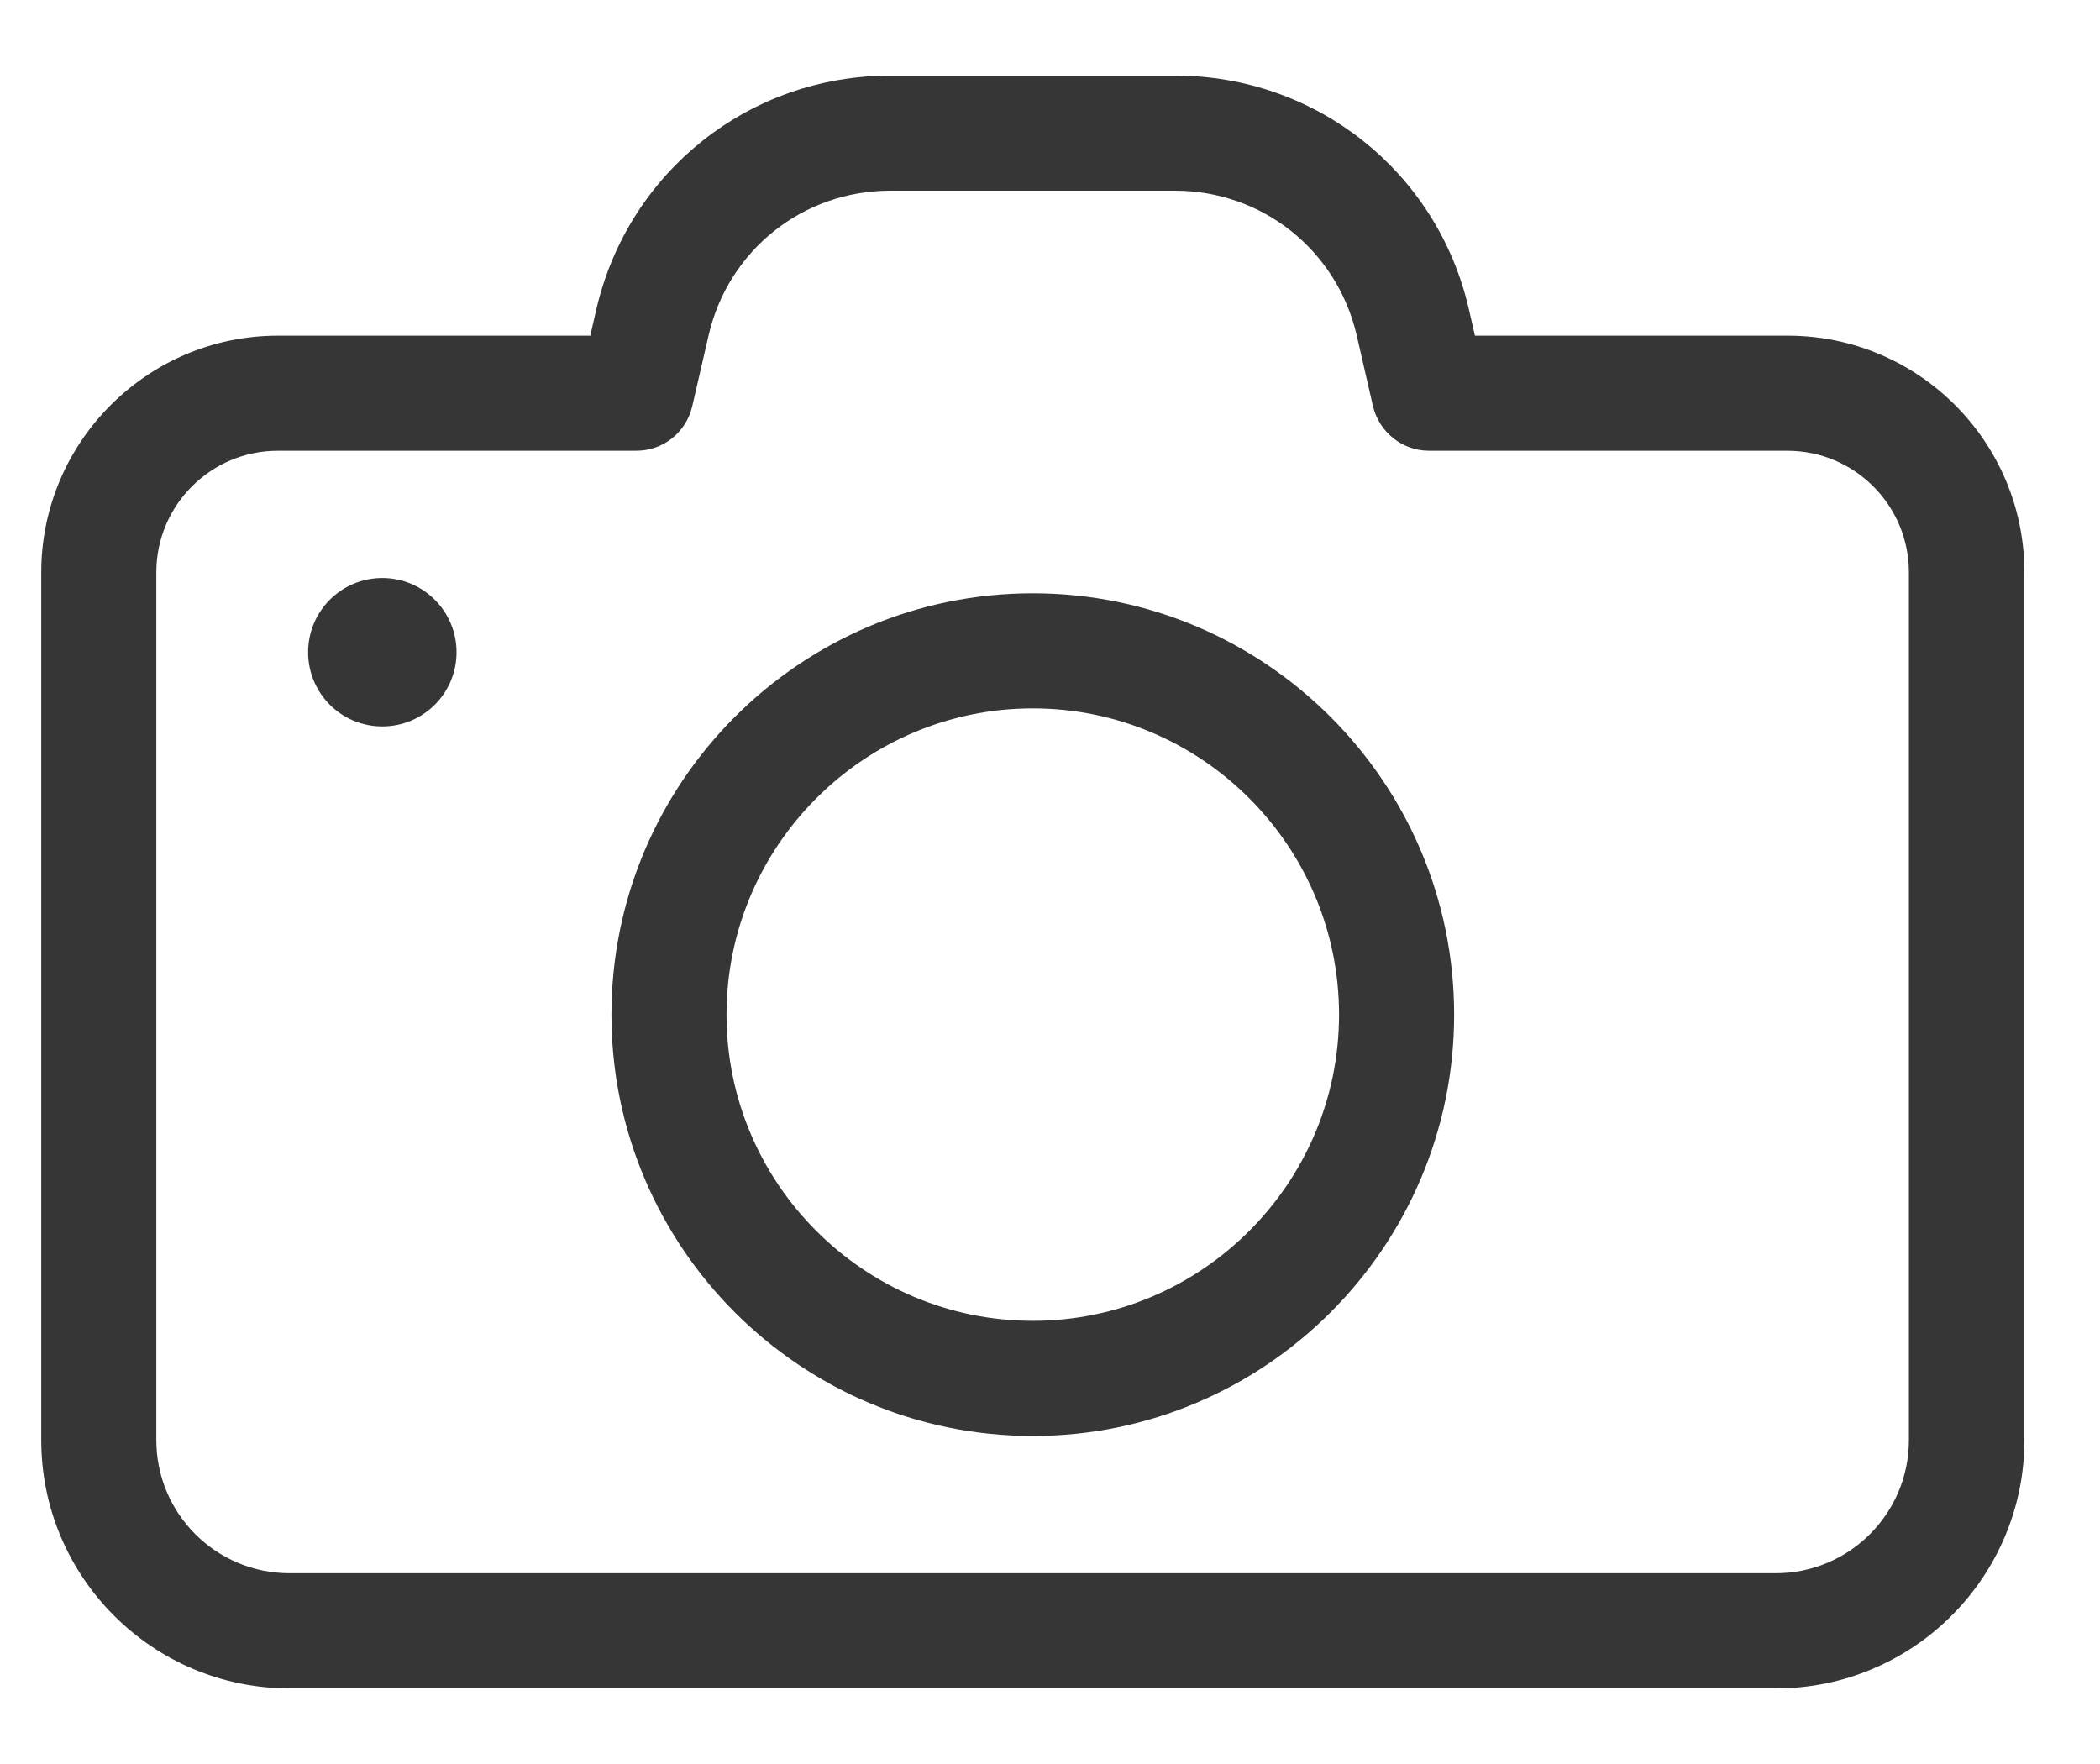
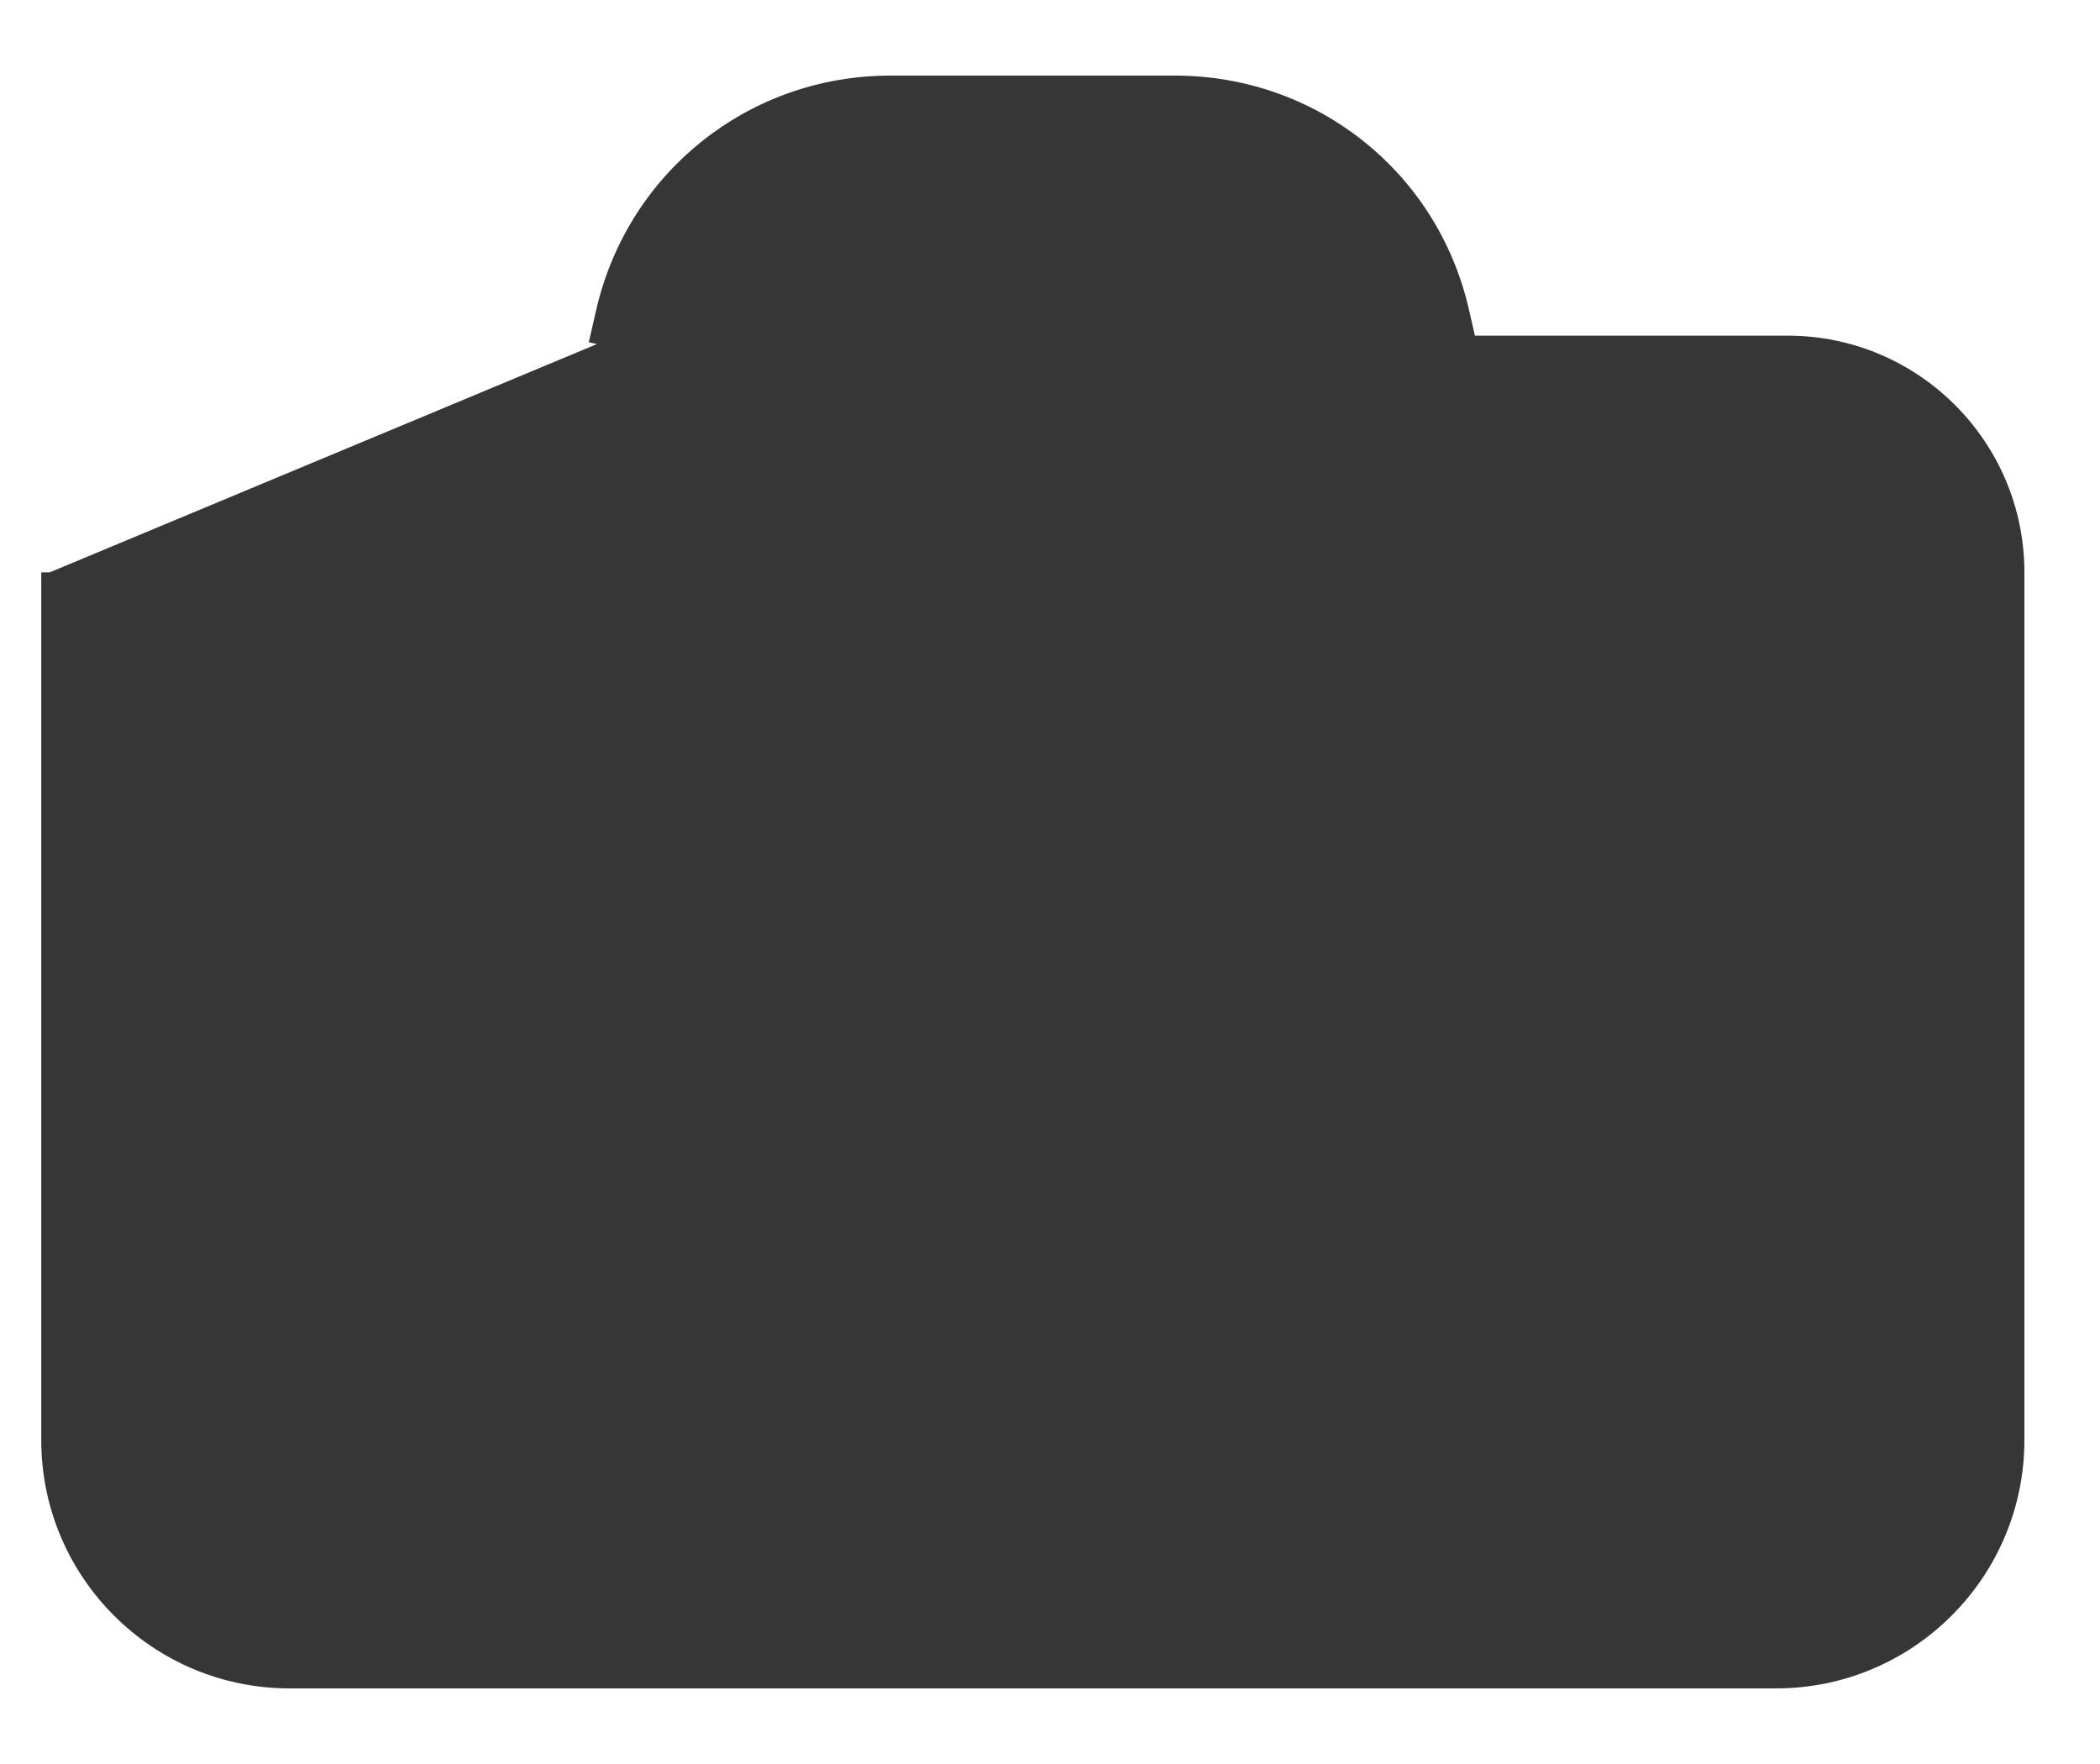
<svg xmlns="http://www.w3.org/2000/svg" width="25" height="21" viewBox="0 0 25 21" fill="none">
-   <path d="M0.591 6.814V17.143C0.591 18.72 1.871 20 3.448 20H21.143C22.72 20 24 18.72 24 17.143V6.814C24 5.314 22.782 4.096 21.282 4.096H17.479L17.388 3.699C17.02 2.108 15.621 1 13.987 1H10.6C8.97 1 7.571 2.108 7.198 3.699L7.107 4.096H3.309C1.809 4.096 0.591 5.319 0.591 6.814ZM7.575 5.266C7.848 5.266 8.082 5.08 8.144 4.812L8.34 3.962C8.588 2.906 9.515 2.17 10.6 2.17H13.987C15.071 2.17 15.998 2.906 16.247 3.962L16.442 4.812C16.505 5.075 16.739 5.266 17.011 5.266H21.277C22.132 5.266 22.825 5.959 22.825 6.814V17.143C22.825 18.075 22.07 18.829 21.139 18.829H3.448C2.516 18.829 1.761 18.075 1.761 17.143V6.814C1.761 5.959 2.454 5.266 3.309 5.266H7.575Z" fill="#363636" stroke="#363636" stroke-width="0.2" />
+   <path d="M0.591 6.814V17.143C0.591 18.72 1.871 20 3.448 20H21.143C22.72 20 24 18.72 24 17.143V6.814C24 5.314 22.782 4.096 21.282 4.096H17.479L17.388 3.699C17.02 2.108 15.621 1 13.987 1H10.6C8.97 1 7.571 2.108 7.198 3.699L7.107 4.096div.309C1.809 4.096 0.591 5.319 0.591 6.814ZM7.575 5.266C7.848 5.266 8.082 5.08 8.144 4.812L8.34 3.962C8.588 2.906 9.515 2.17 10.6 2.17H13.987C15.071 2.17 15.998 2.906 16.247 3.962L16.442 4.812C16.505 5.075 16.739 5.266 17.011 5.266H21.277C22.132 5.266 22.825 5.959 22.825 6.814V17.143C22.825 18.075 22.07 18.829 21.139 18.829div.448C2.516 18.829 1.761 18.075 1.761 17.143V6.814C1.761 5.959 2.454 5.266 3.309 5.266H7.575Z" fill="#363636" stroke="#363636" stroke-width="0.2" />
  <path d="M4.551 8.548C4.984 8.548 5.335 8.198 5.335 7.765C5.335 7.332 4.984 6.981 4.551 6.981C4.118 6.981 3.768 7.332 3.768 7.765C3.768 8.198 4.118 8.548 4.551 8.548Z" fill="#363636" stroke="#363636" stroke-width="0.2" />
  <path d="M12.295 16.995C15.004 16.995 17.211 14.788 17.211 12.079C17.211 9.37 15.004 7.163 12.295 7.163C9.586 7.163 7.379 9.365 7.379 12.079C7.379 14.793 9.586 16.995 12.295 16.995ZM12.295 8.333C14.359 8.333 16.041 10.015 16.041 12.079C16.041 14.143 14.359 15.824 12.295 15.824C10.231 15.824 8.549 14.143 8.549 12.079C8.549 10.015 10.231 8.333 12.295 8.333Z" fill="#363636" stroke="#363636" stroke-width="0.2" />
</svg>
